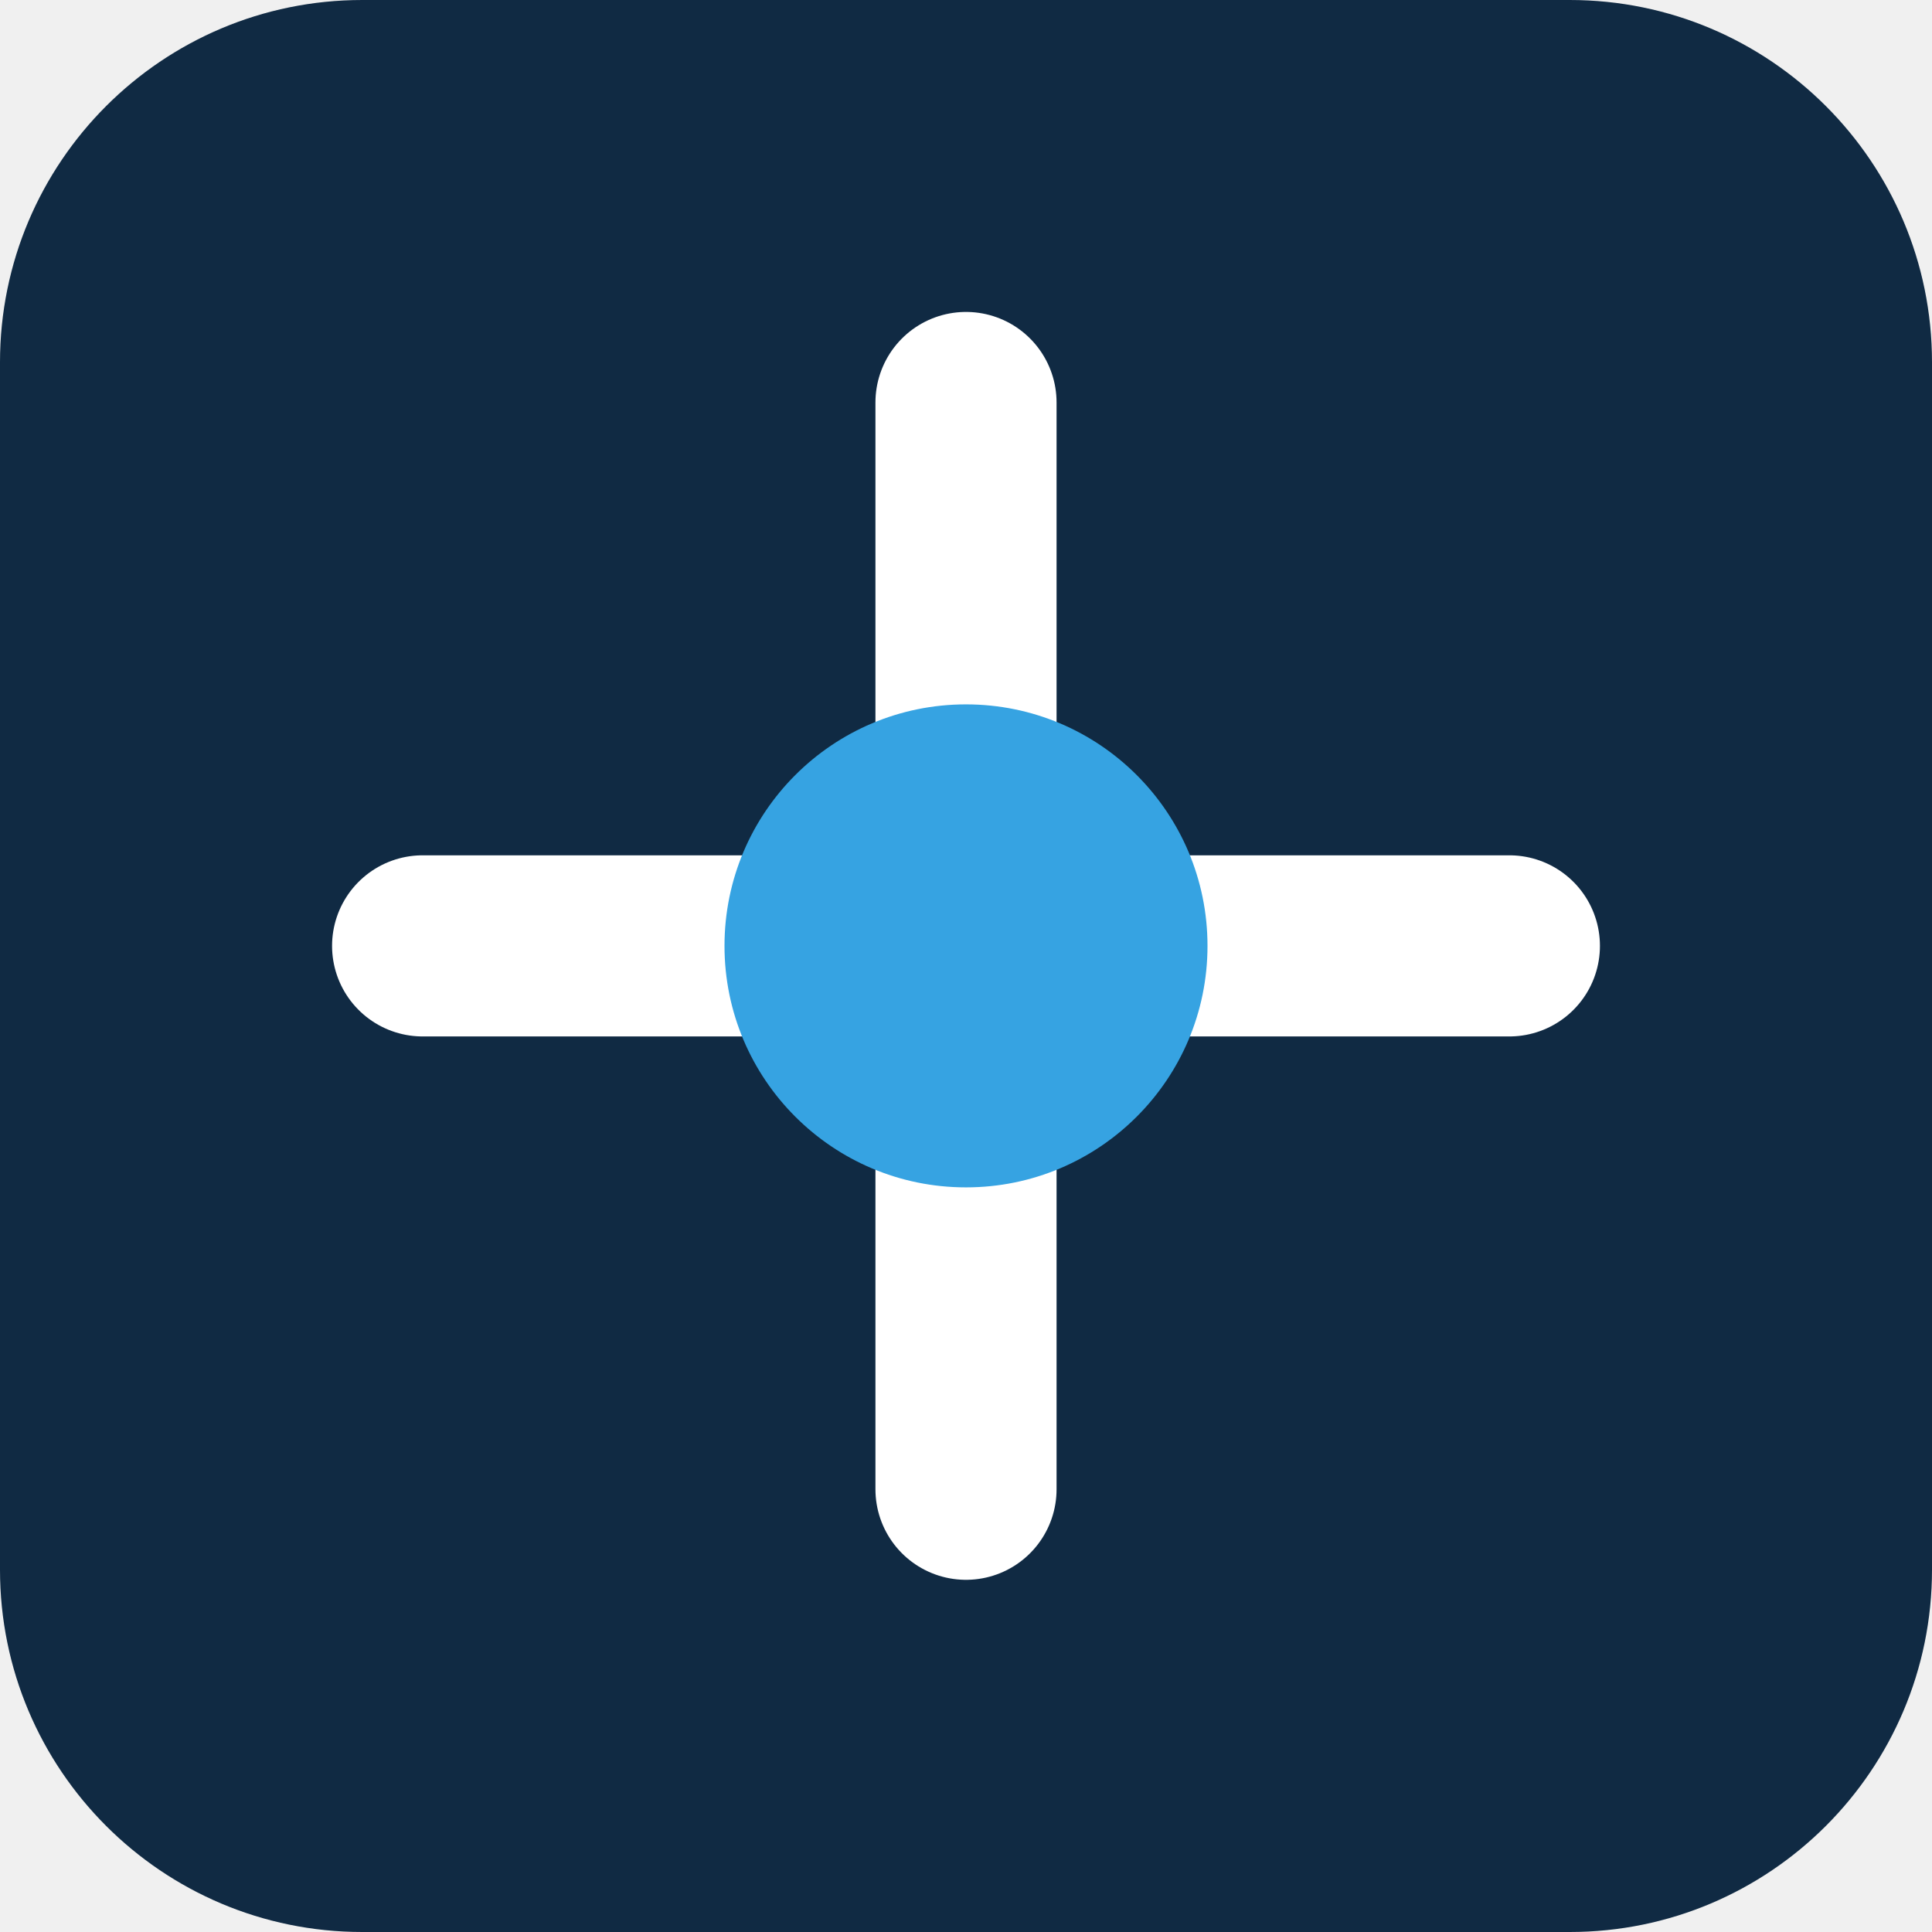
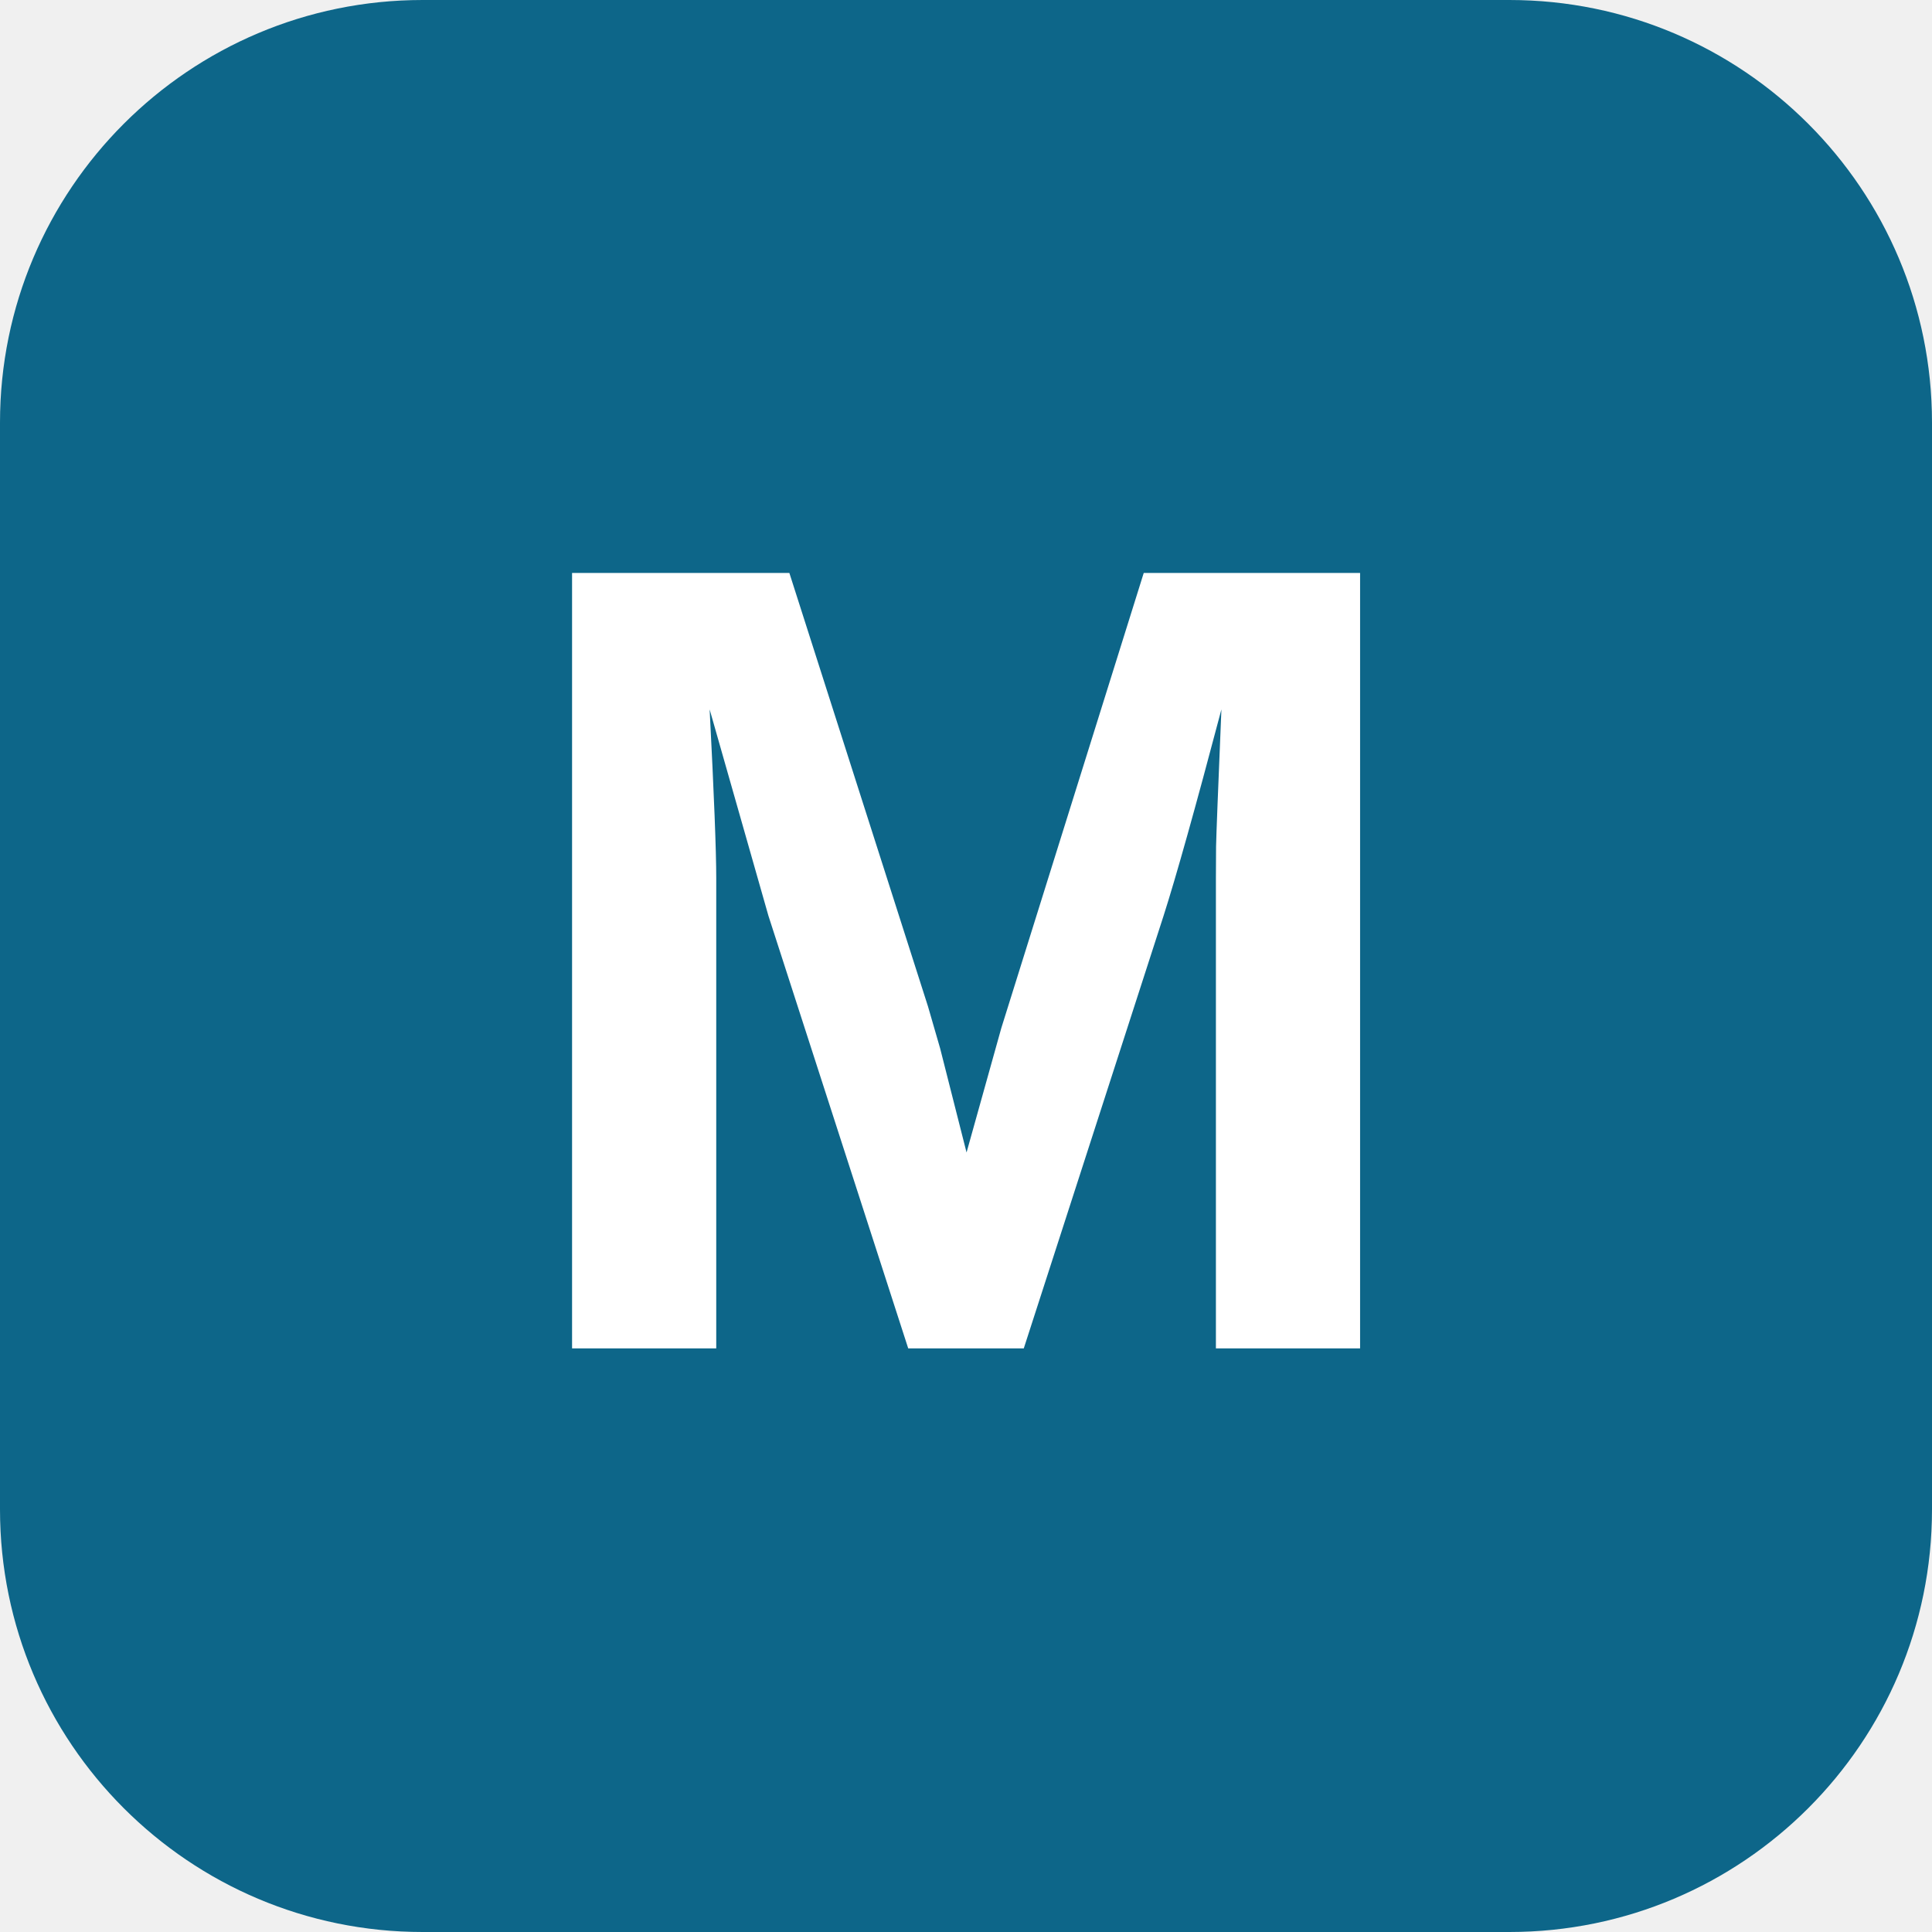
<svg xmlns="http://www.w3.org/2000/svg" viewBox="0 0 192 192">
-   <rect width="192" height="192" rx="36" fill="#102a43" />
-   <path d="M42 94h108M96 40v108" stroke="#fff" stroke-width="18" stroke-linecap="round" />
-   <circle cx="96" cy="94" r="24" fill="#36a3e2" />
+   <rect width="192" height="192" rx="42" fill="#0d6689" />
+   <text x="96" y="134" text-anchor="middle" font-family="Arial,sans-serif" font-size="112" font-weight="700" fill="white">M</text>
</svg>
